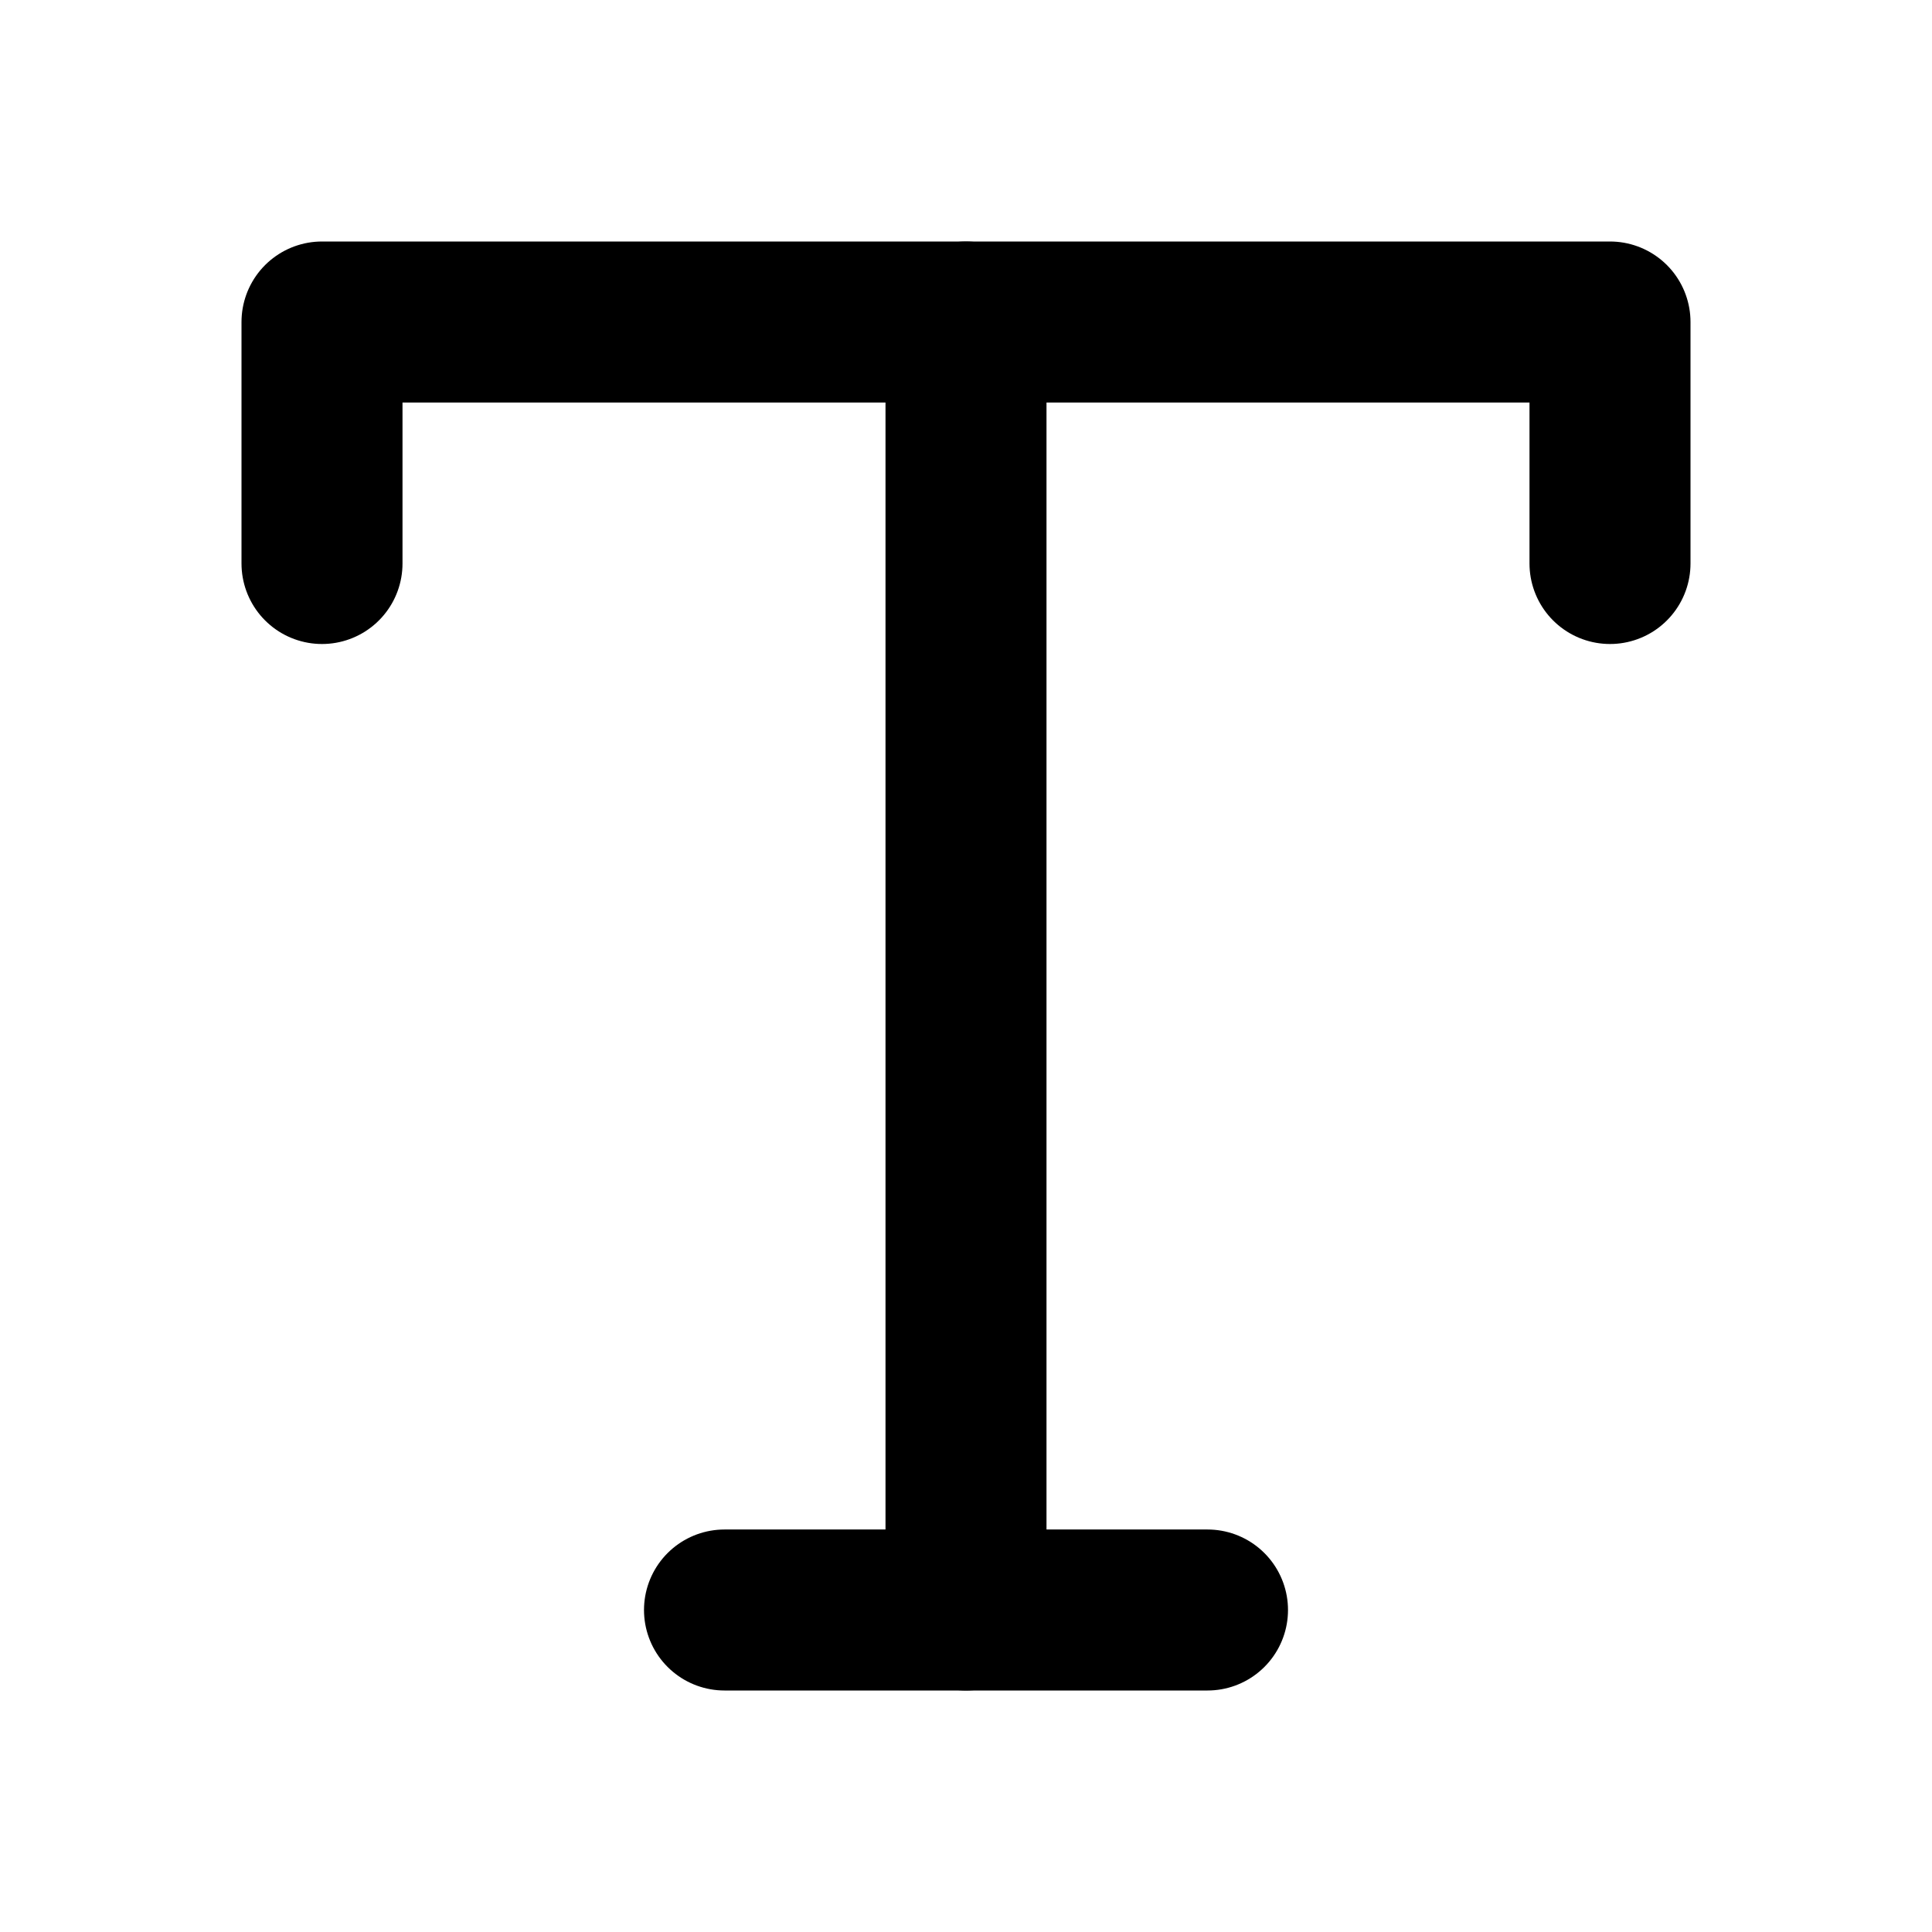
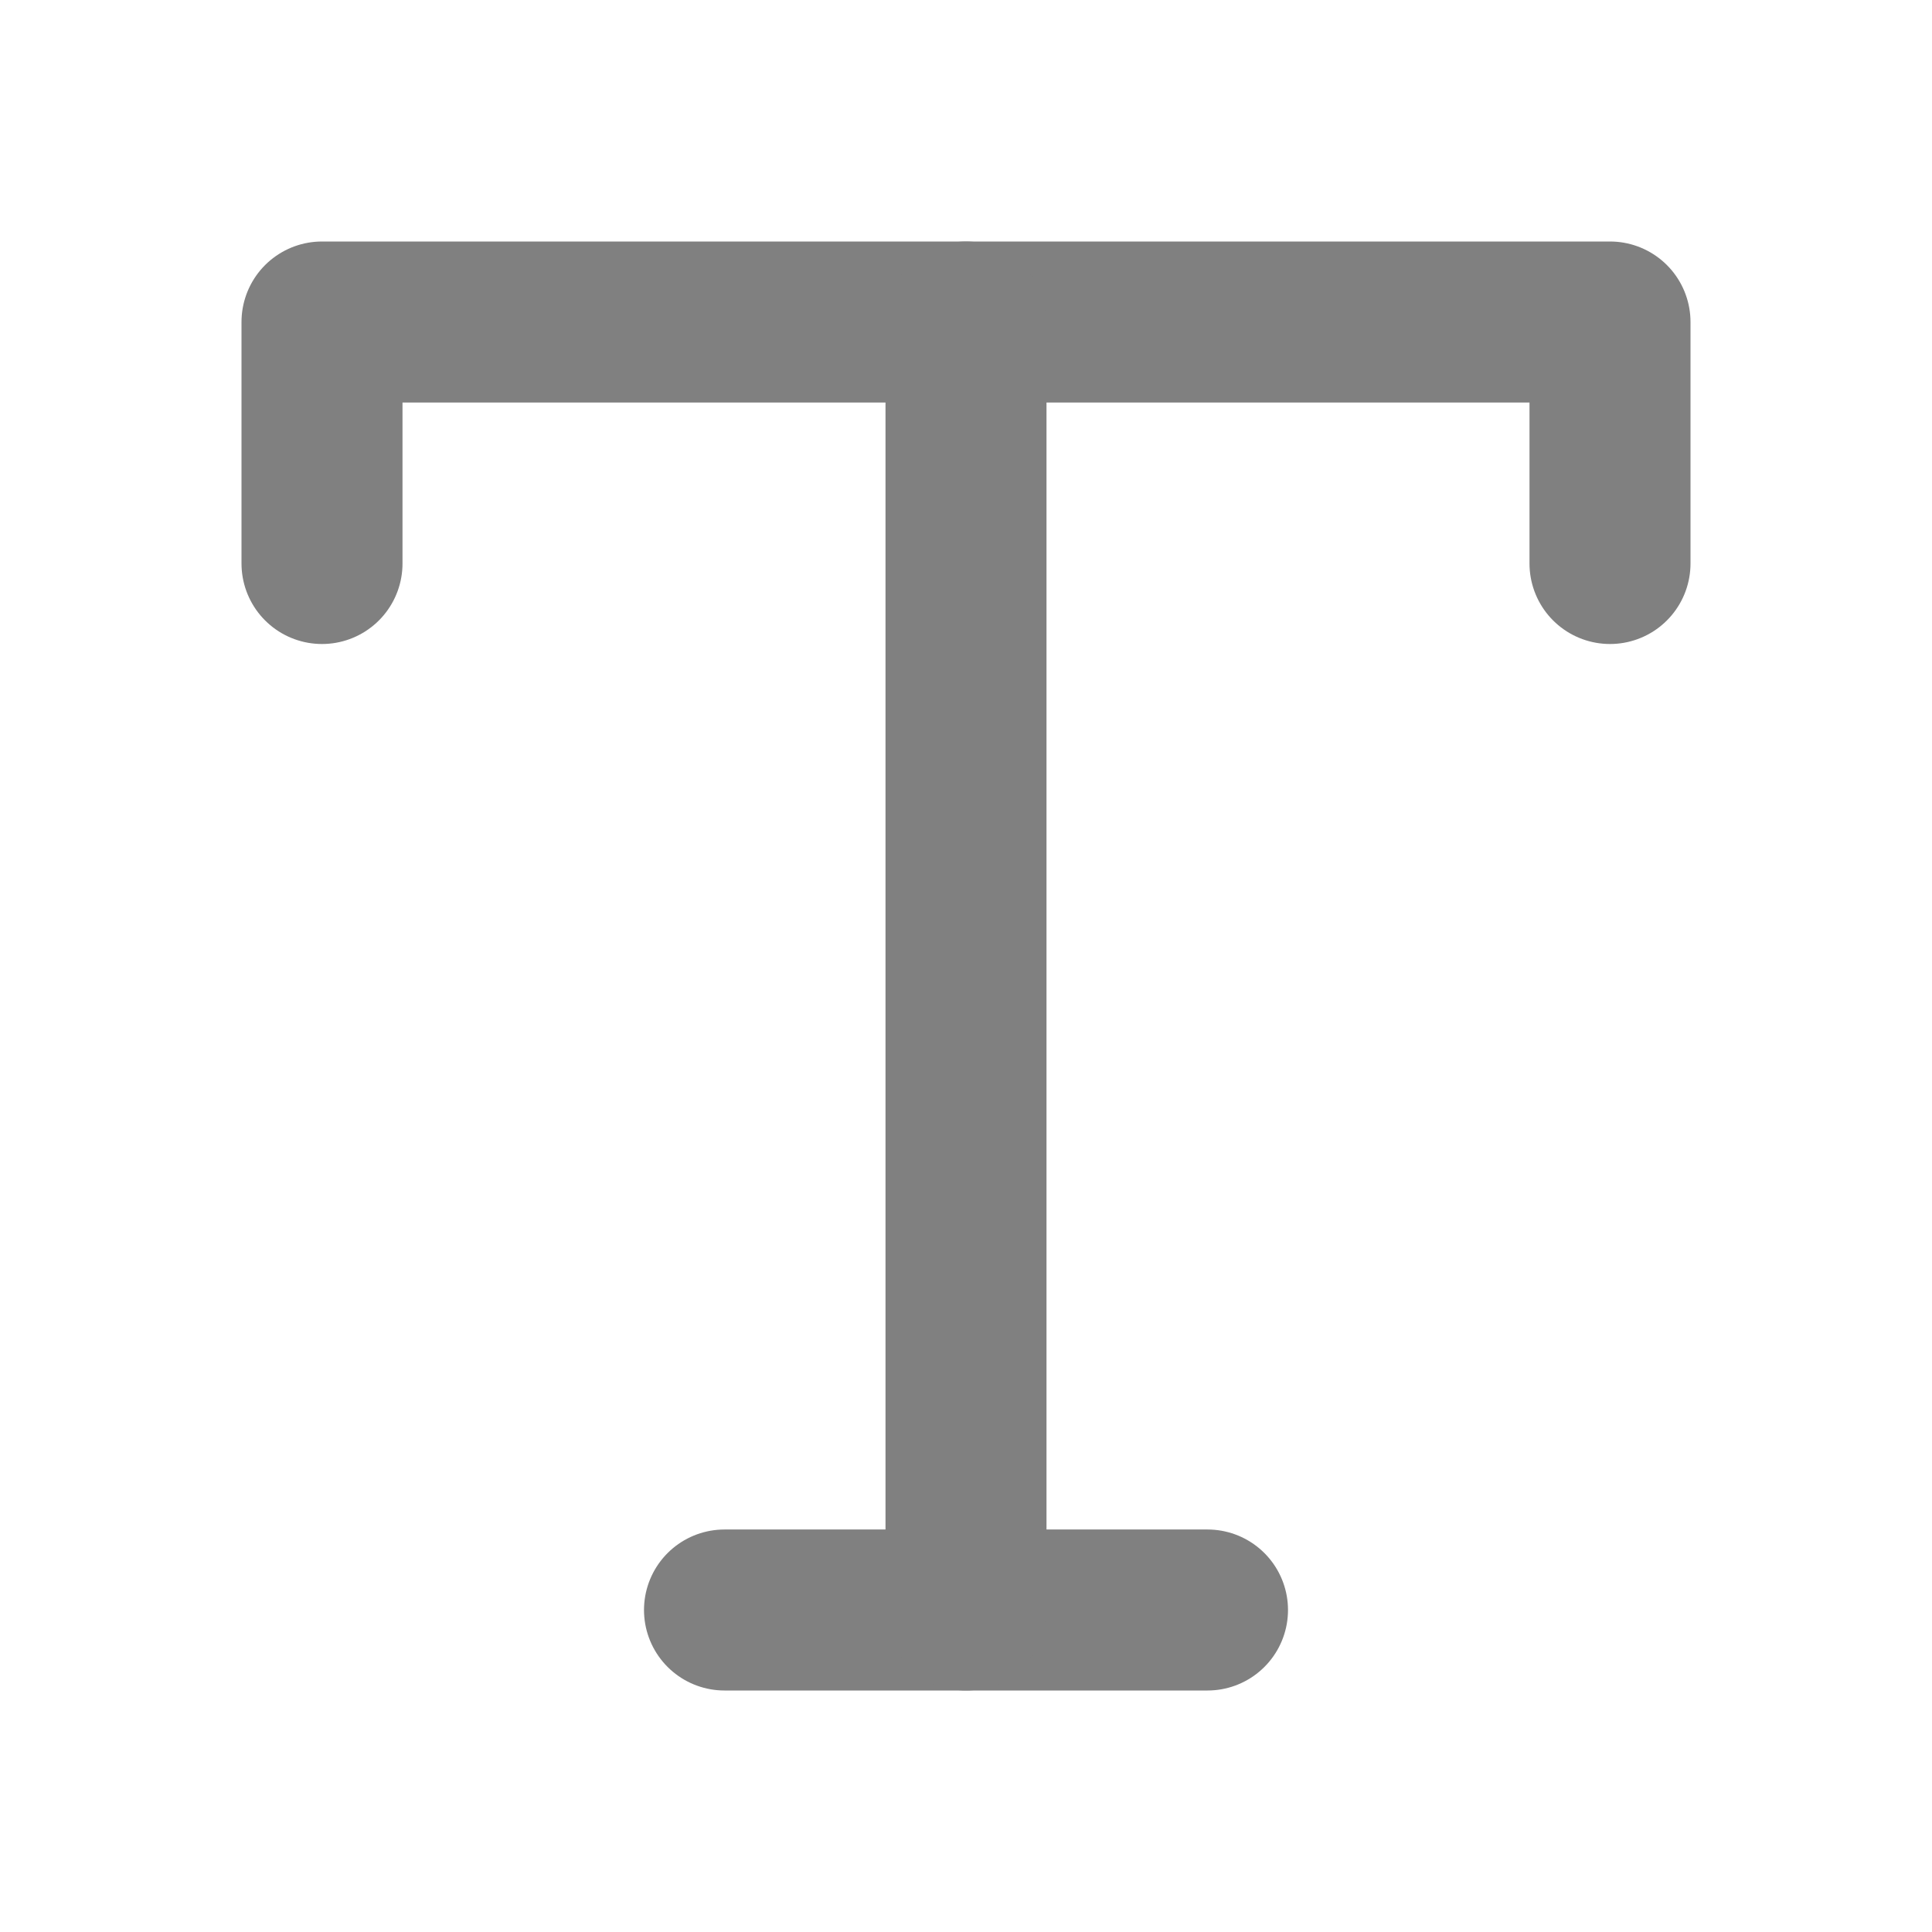
<svg xmlns="http://www.w3.org/2000/svg" width="24" height="24" viewBox="0 0 24 24">
-   <polyline points="4 7 4 4 20 4 20 7" fill="none" stroke="#000" stroke-linecap="round" stroke-linejoin="round" stroke-width="2" />
-   <line x1="9" y1="20" x2="15" y2="20" fill="none" stroke="#000" stroke-linecap="round" stroke-linejoin="round" stroke-width="2" />
-   <line x1="12" y1="4" x2="12" y2="20" fill="none" stroke="#000" stroke-linecap="round" stroke-linejoin="round" stroke-width="2" />
+   <polyline points="4 7 4 4 20 4 20 7" fill="none" stroke="#808080" stroke-linecap="round" stroke-linejoin="round" stroke-width="2" />
+   <line x1="9" y1="20" x2="15" y2="20" fill="none" stroke="#808080" stroke-linecap="round" stroke-linejoin="round" stroke-width="2" />
+   <line x1="12" y1="4" x2="12" y2="20" fill="none" stroke="#808080" stroke-linecap="round" stroke-linejoin="round" stroke-width="2" />
</svg>
